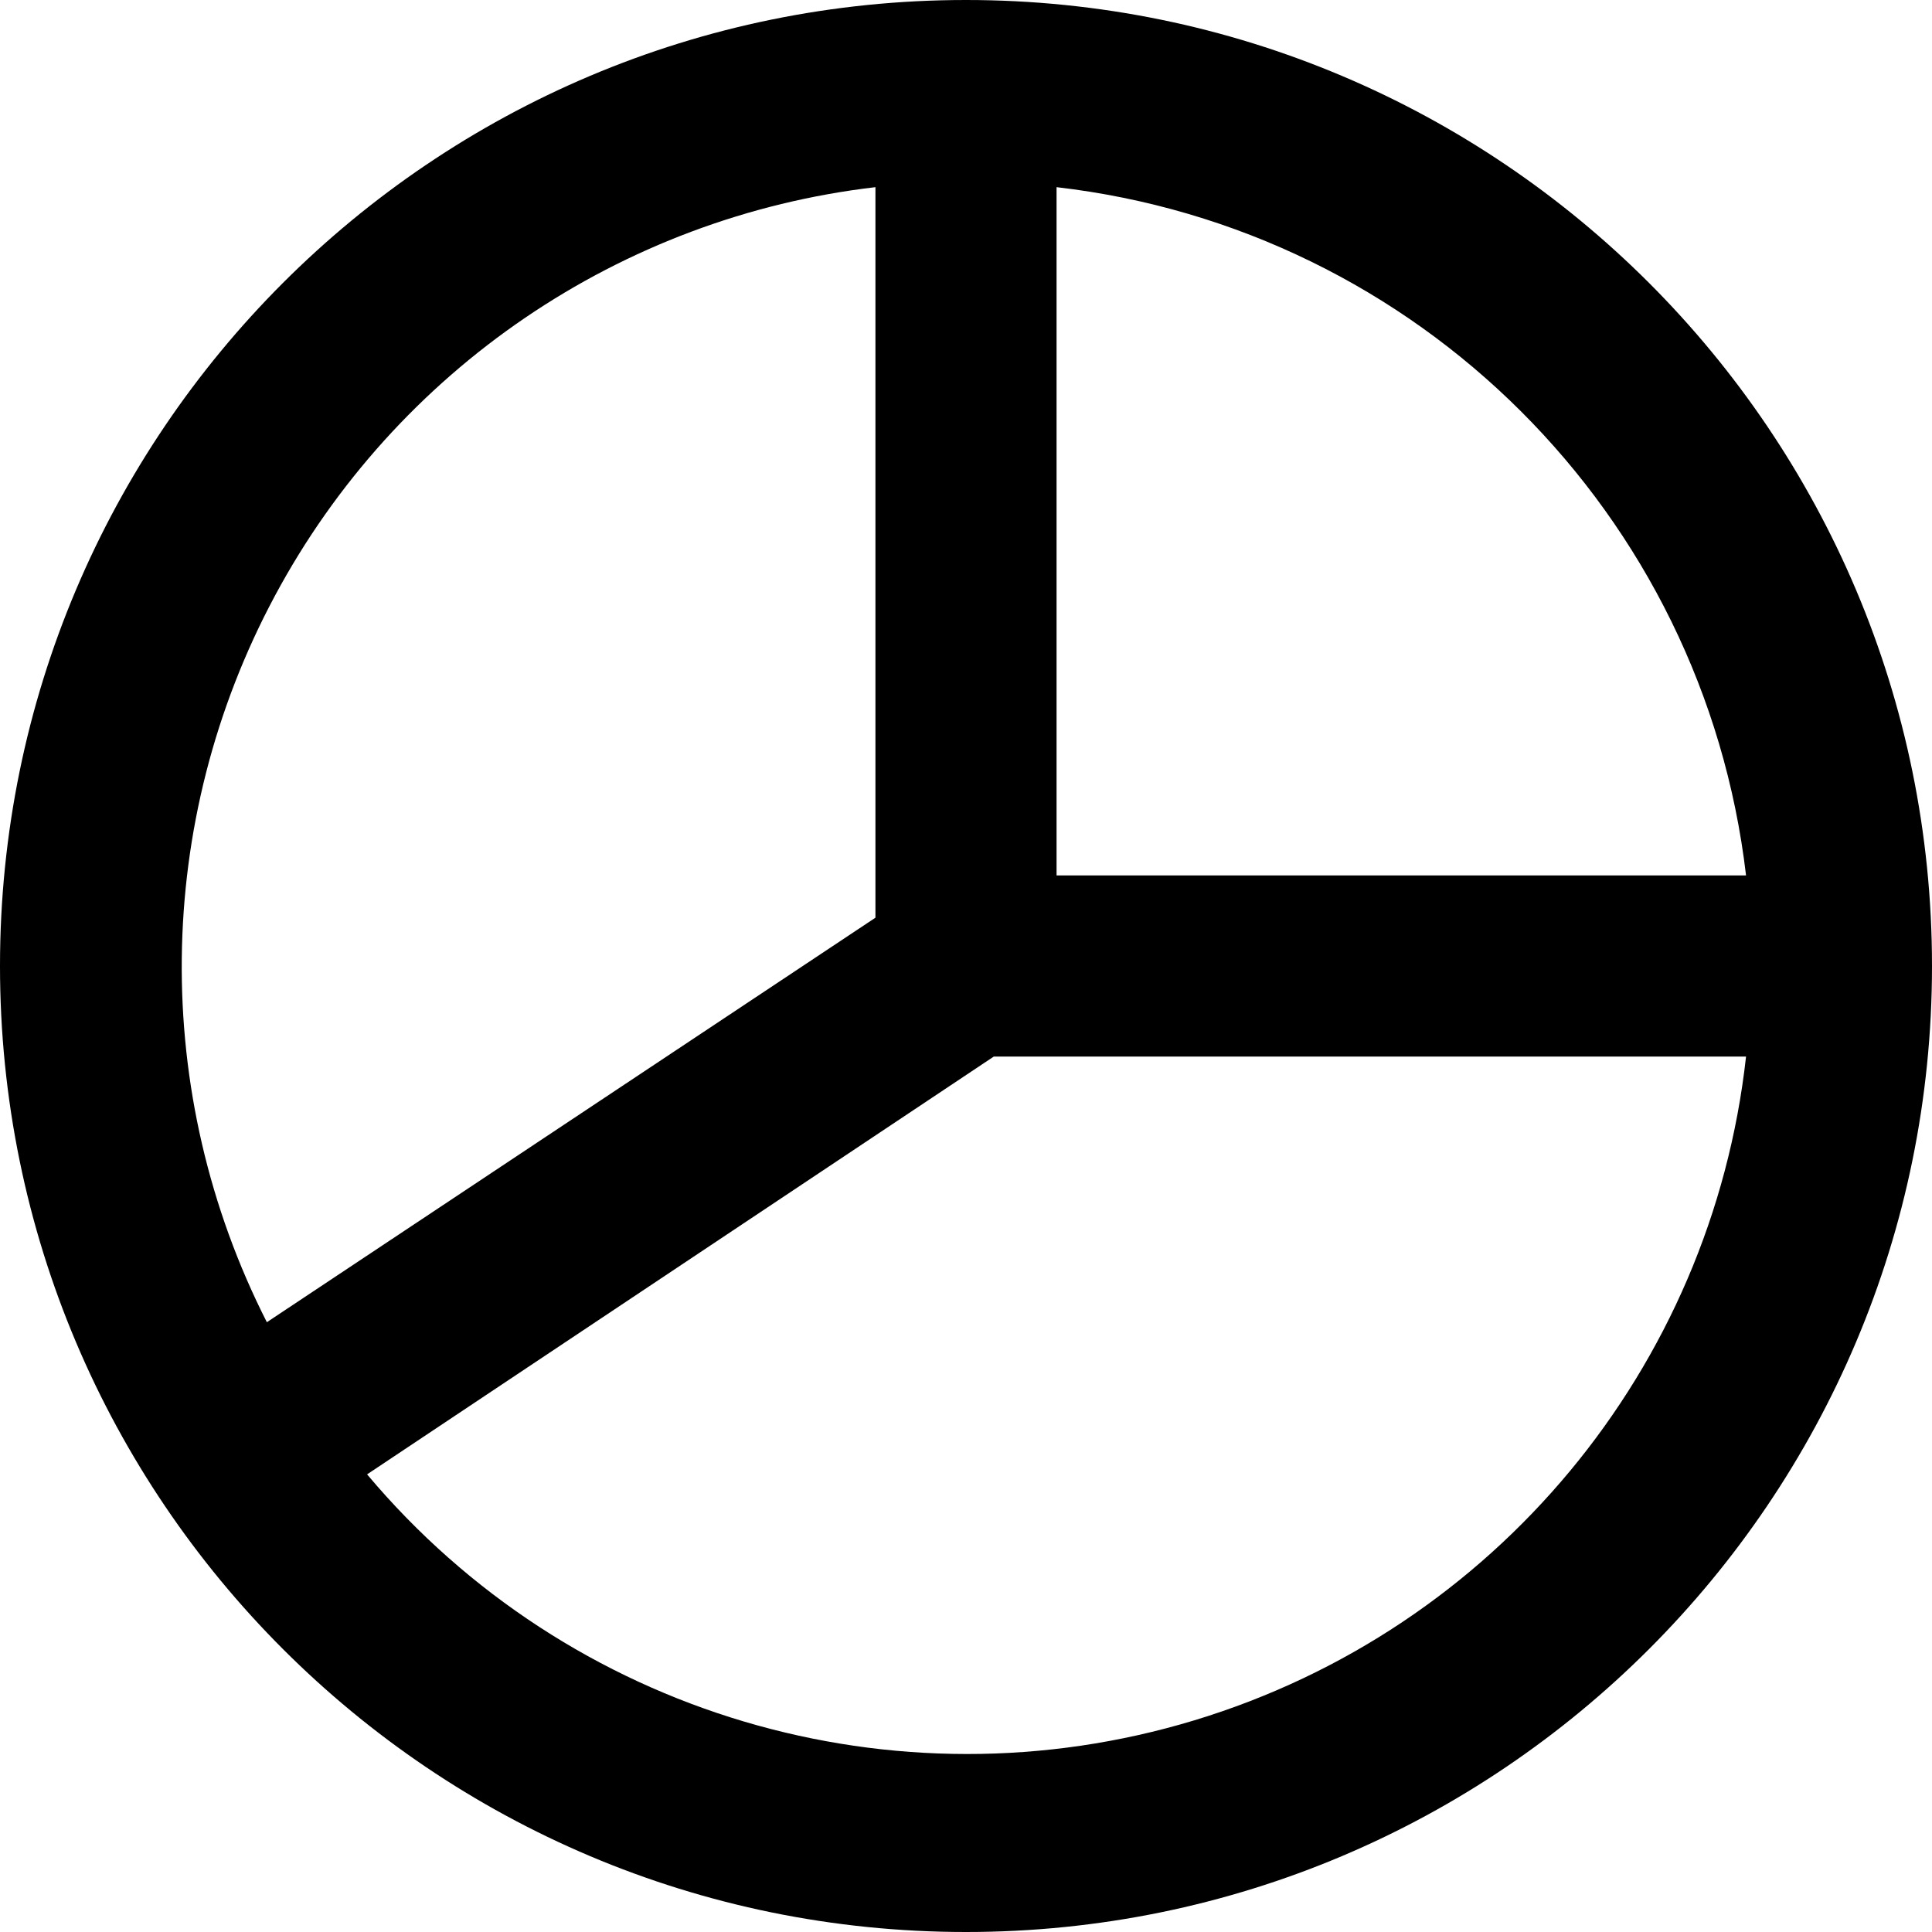
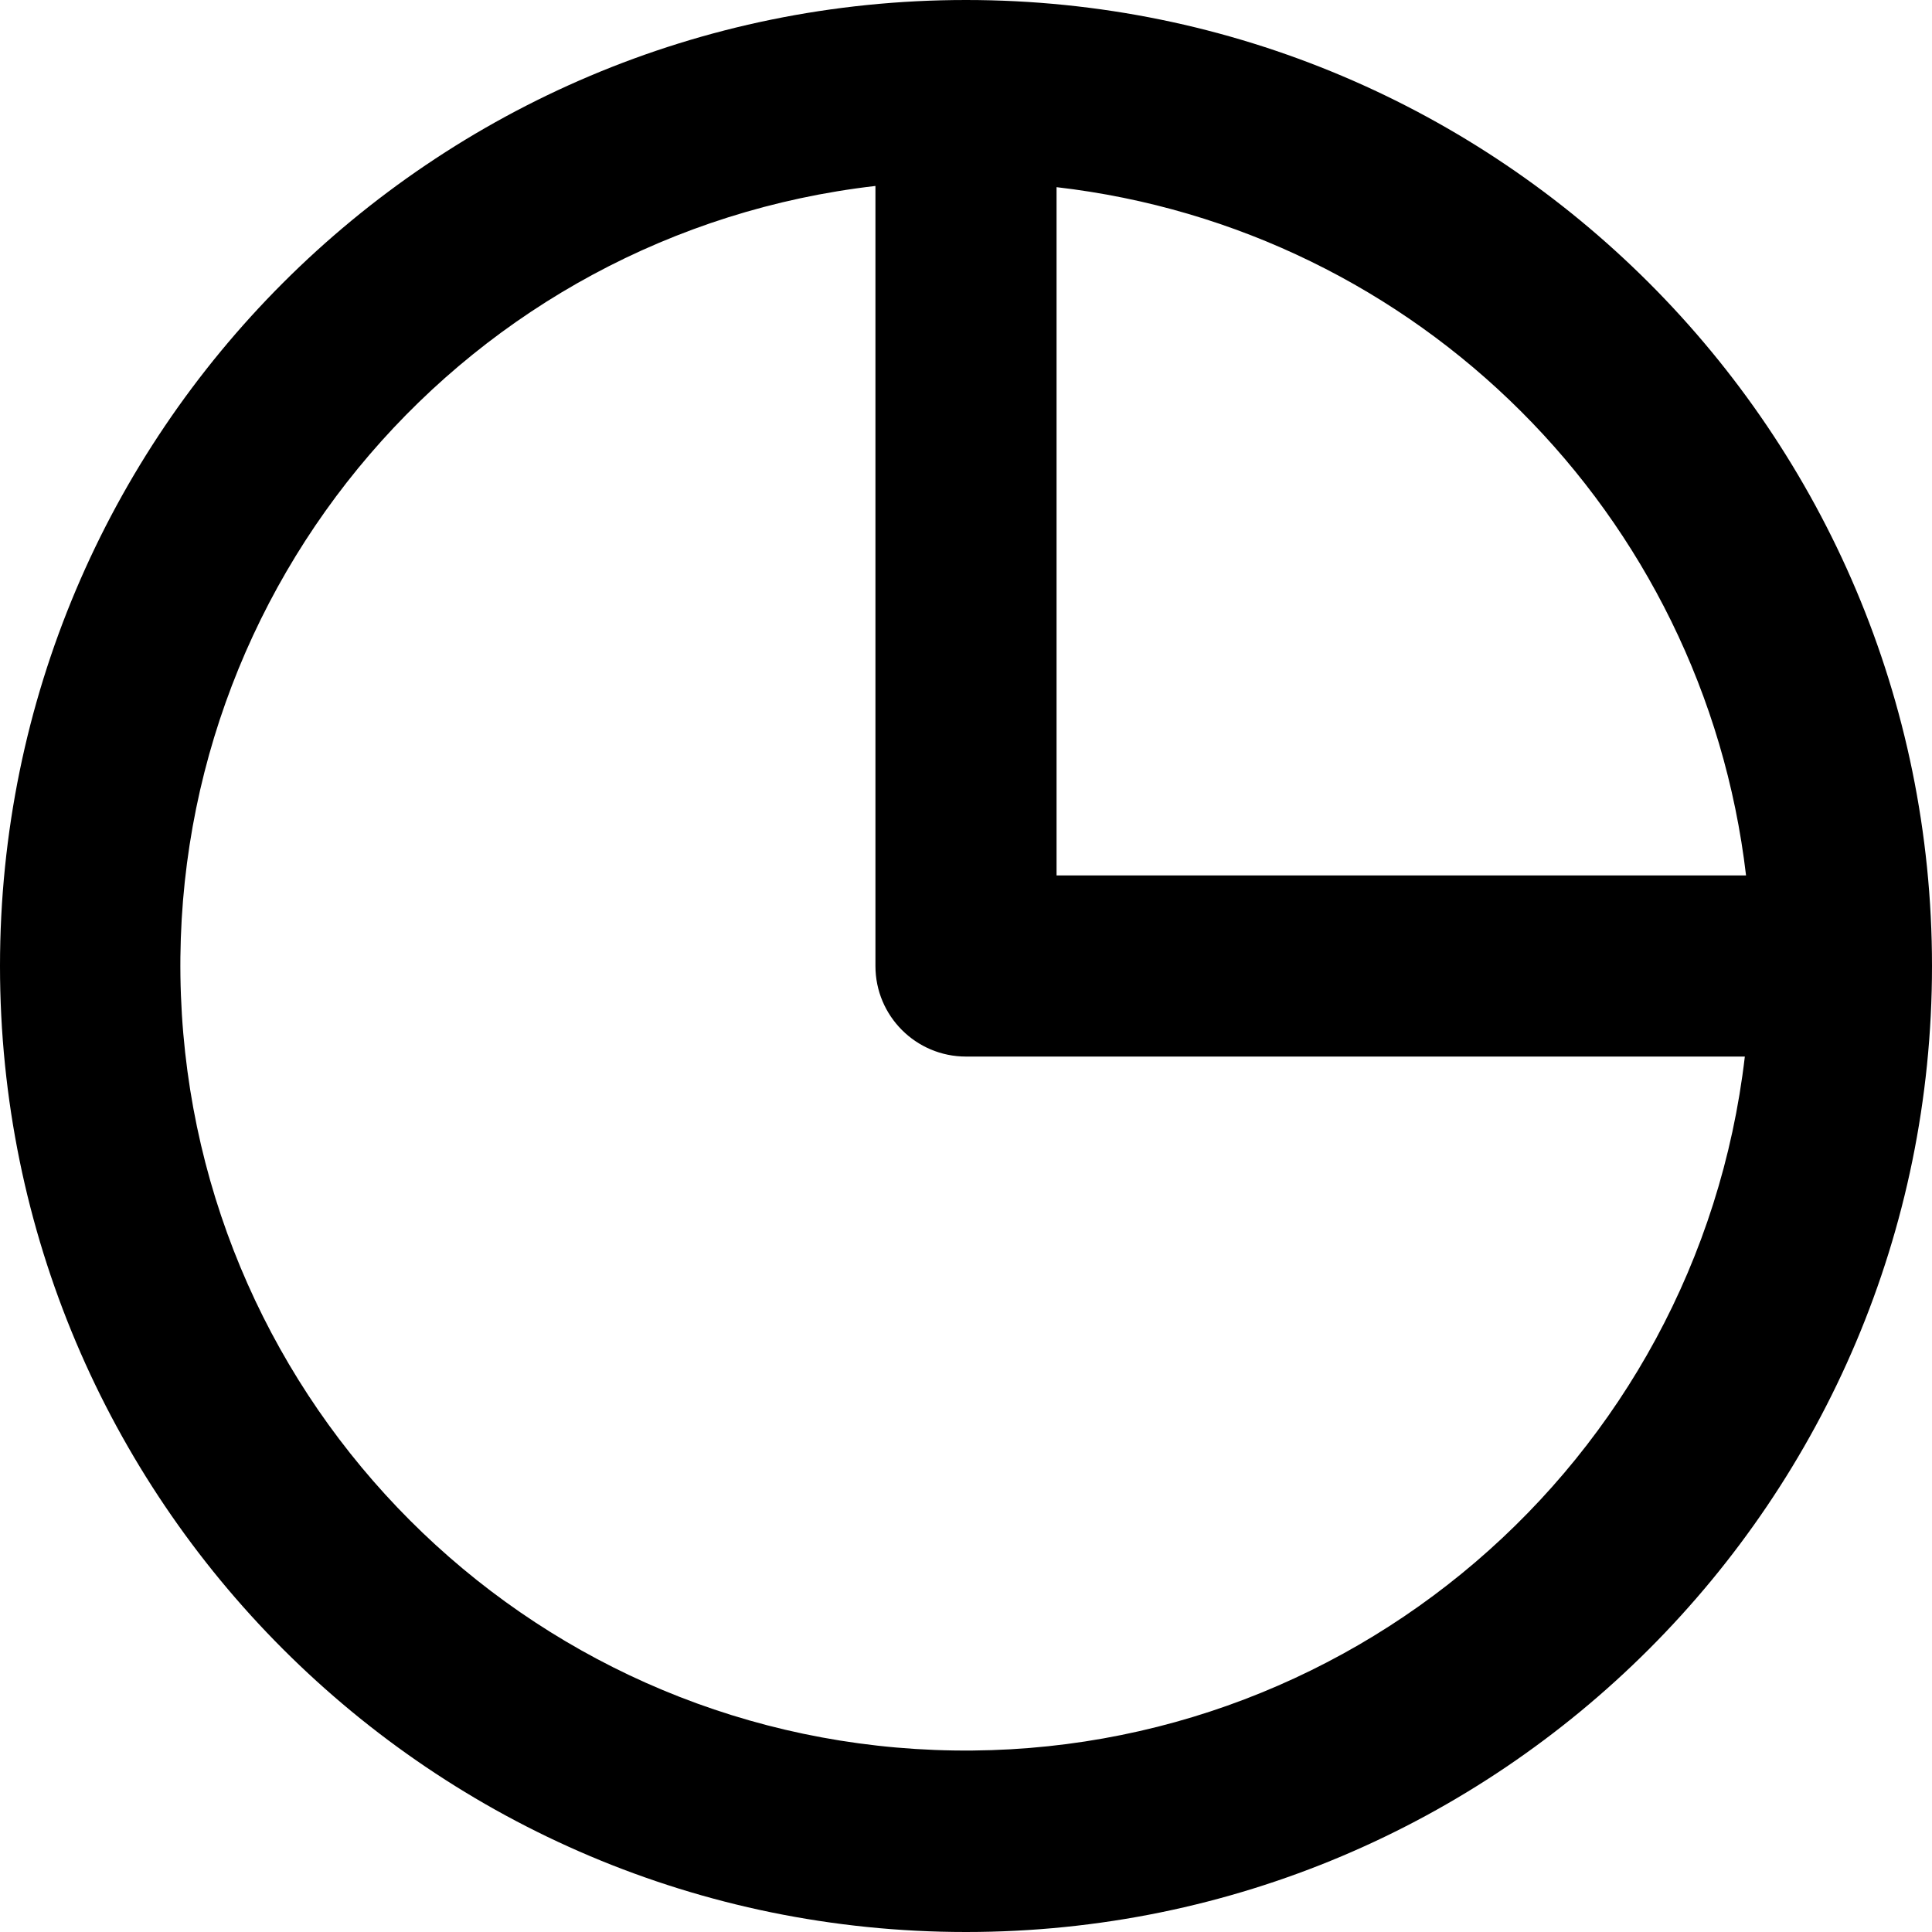
<svg xmlns="http://www.w3.org/2000/svg" viewBox="0 0 16 16" fill="currentColor">
-   <path d="M16 8A8 8 0 1 1 0 8a8 8 0 0 1 16 0Zm-1.54.75H8.23l-5.19 3.46a6.49 6.49 0 0 0 11.42-3.46Zm0-1.5a6.5 6.5 0 0 0-5.71-5.7v5.7h5.7Zm-7.21-5.7a6.5 6.5 0 0 0-5.04 9.4L7.25 7.6V1.54Z" />
+   <path d="M16 8A8 8 0 1 1 0 8a8 8 0 0 1 16 0Zm-1.54.75H8A.75.75 0 0 1 7.25 8V1.54a6.5 6.5 0 1 0 7.2 7.21Zm0-1.5a6.5 6.5 0 0 0-5.71-5.7v5.7h5.7Z" />
</svg>
